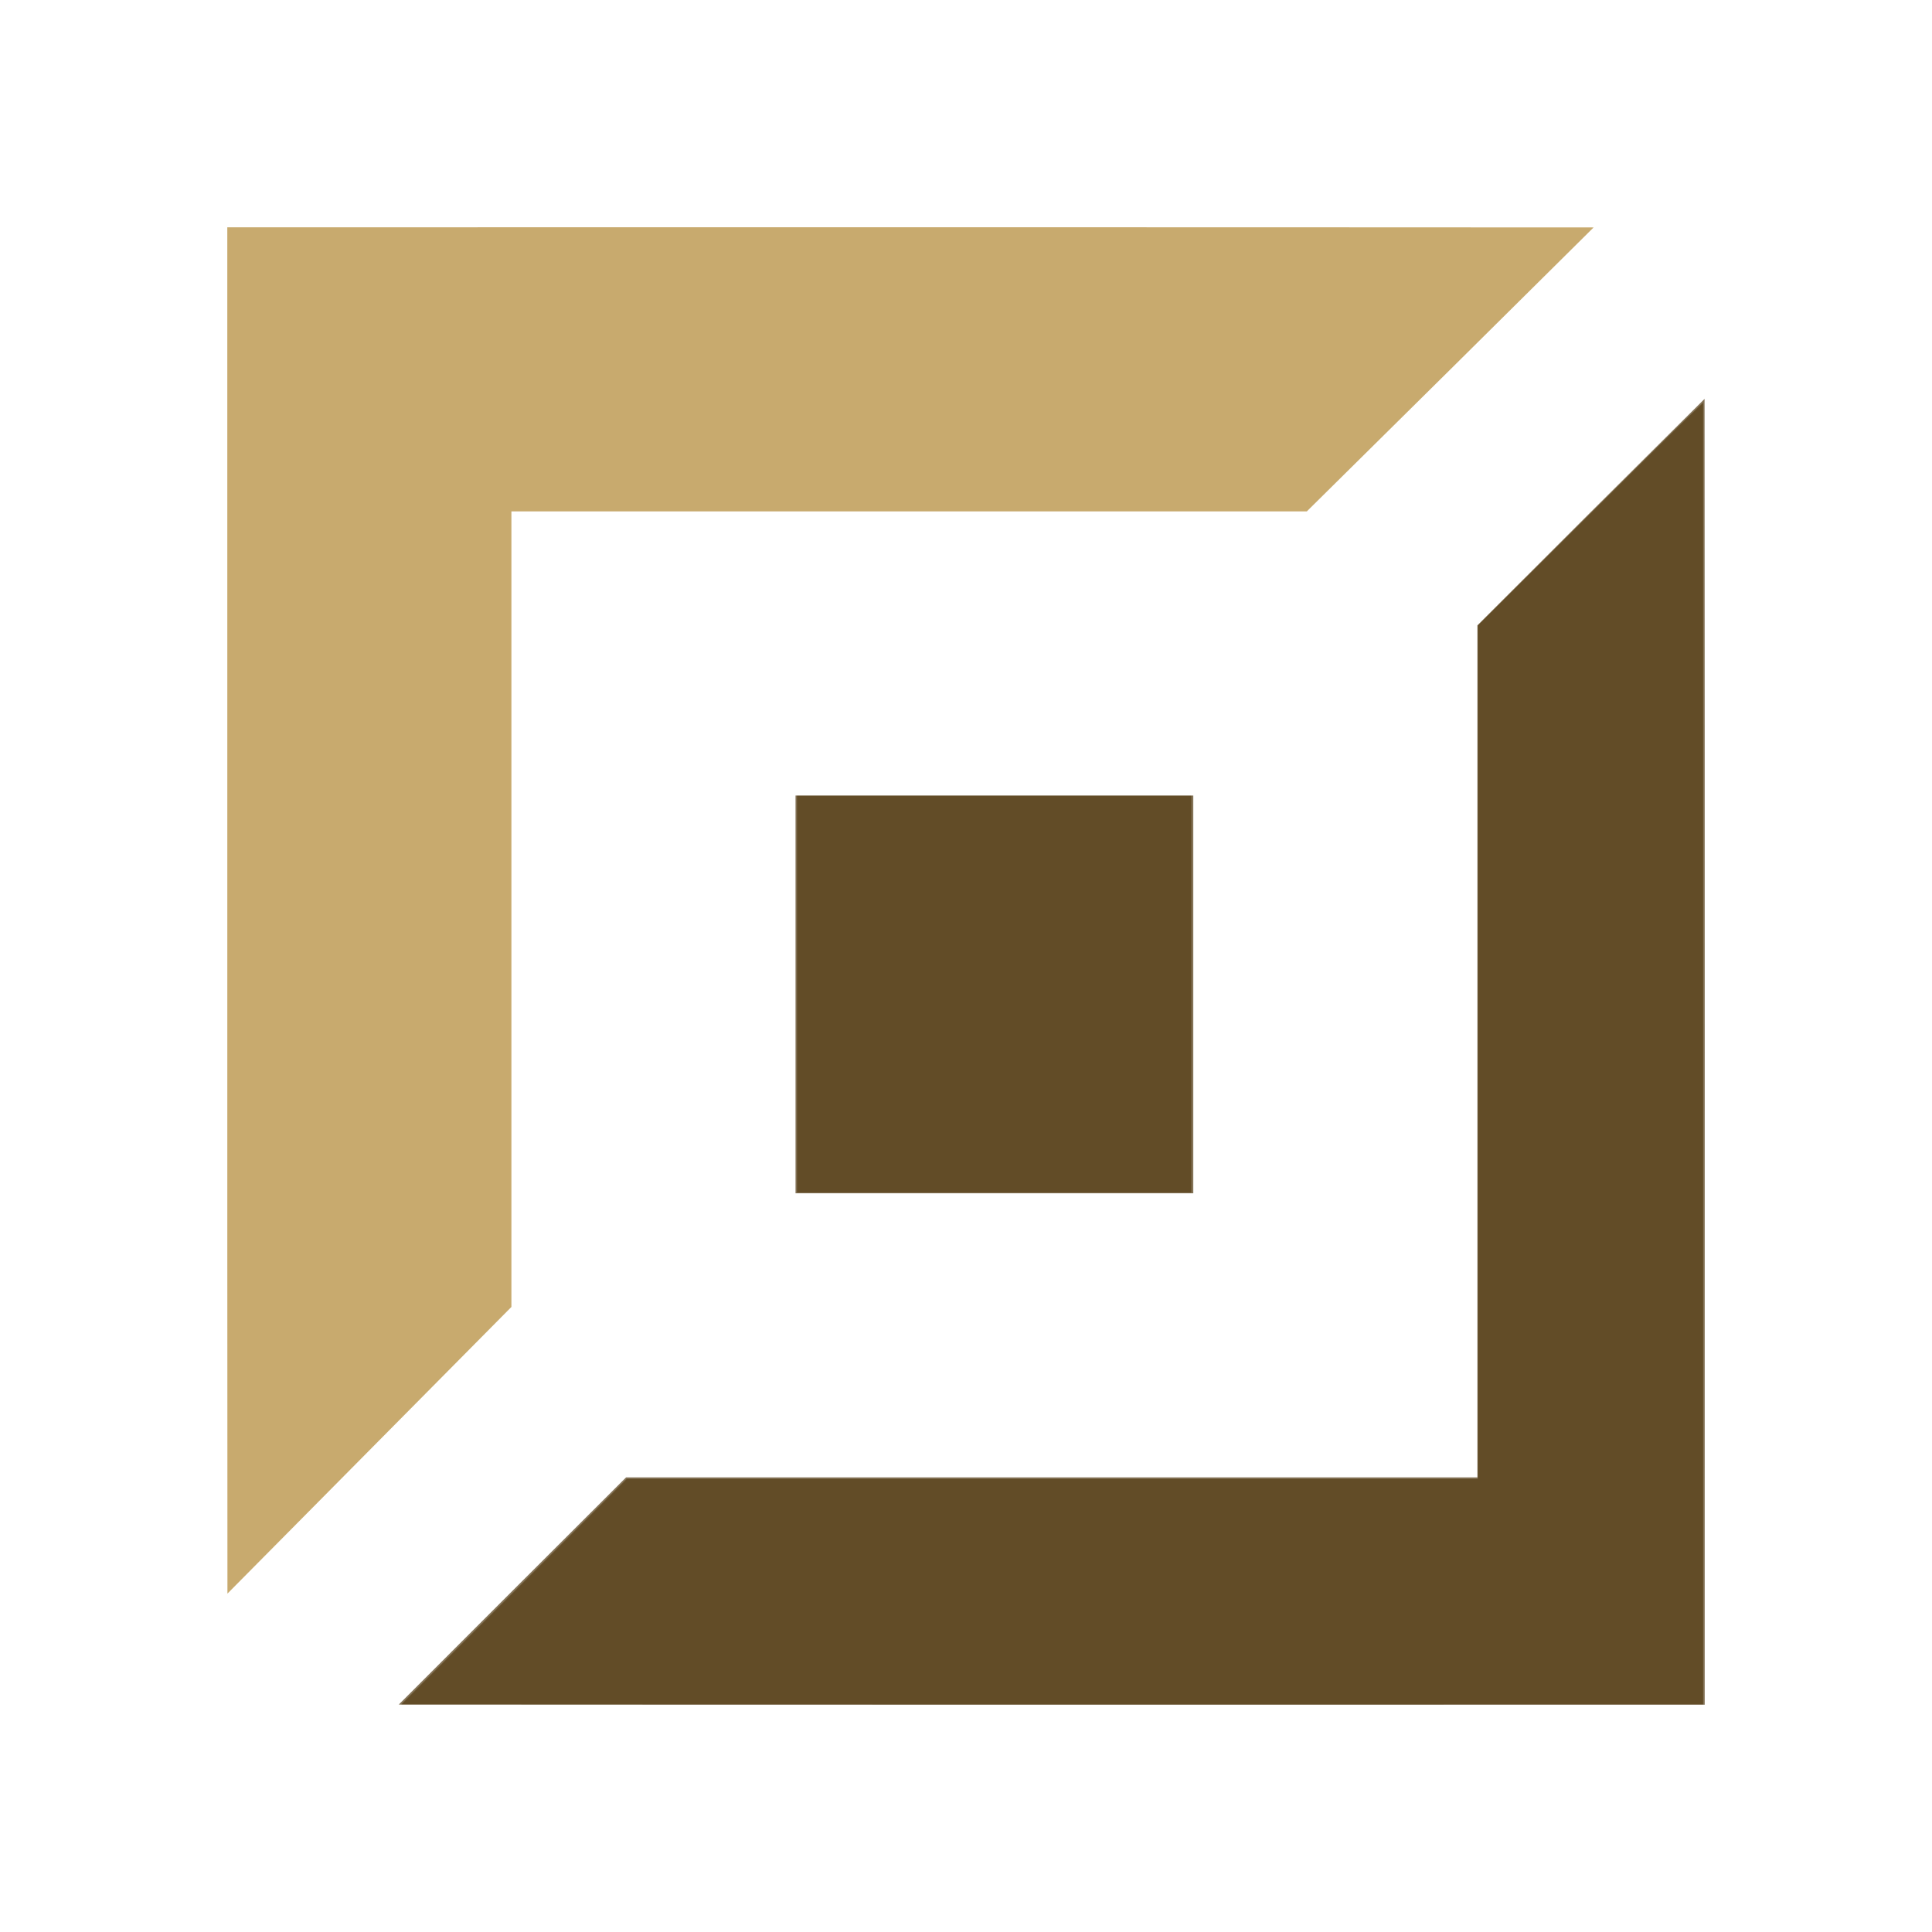
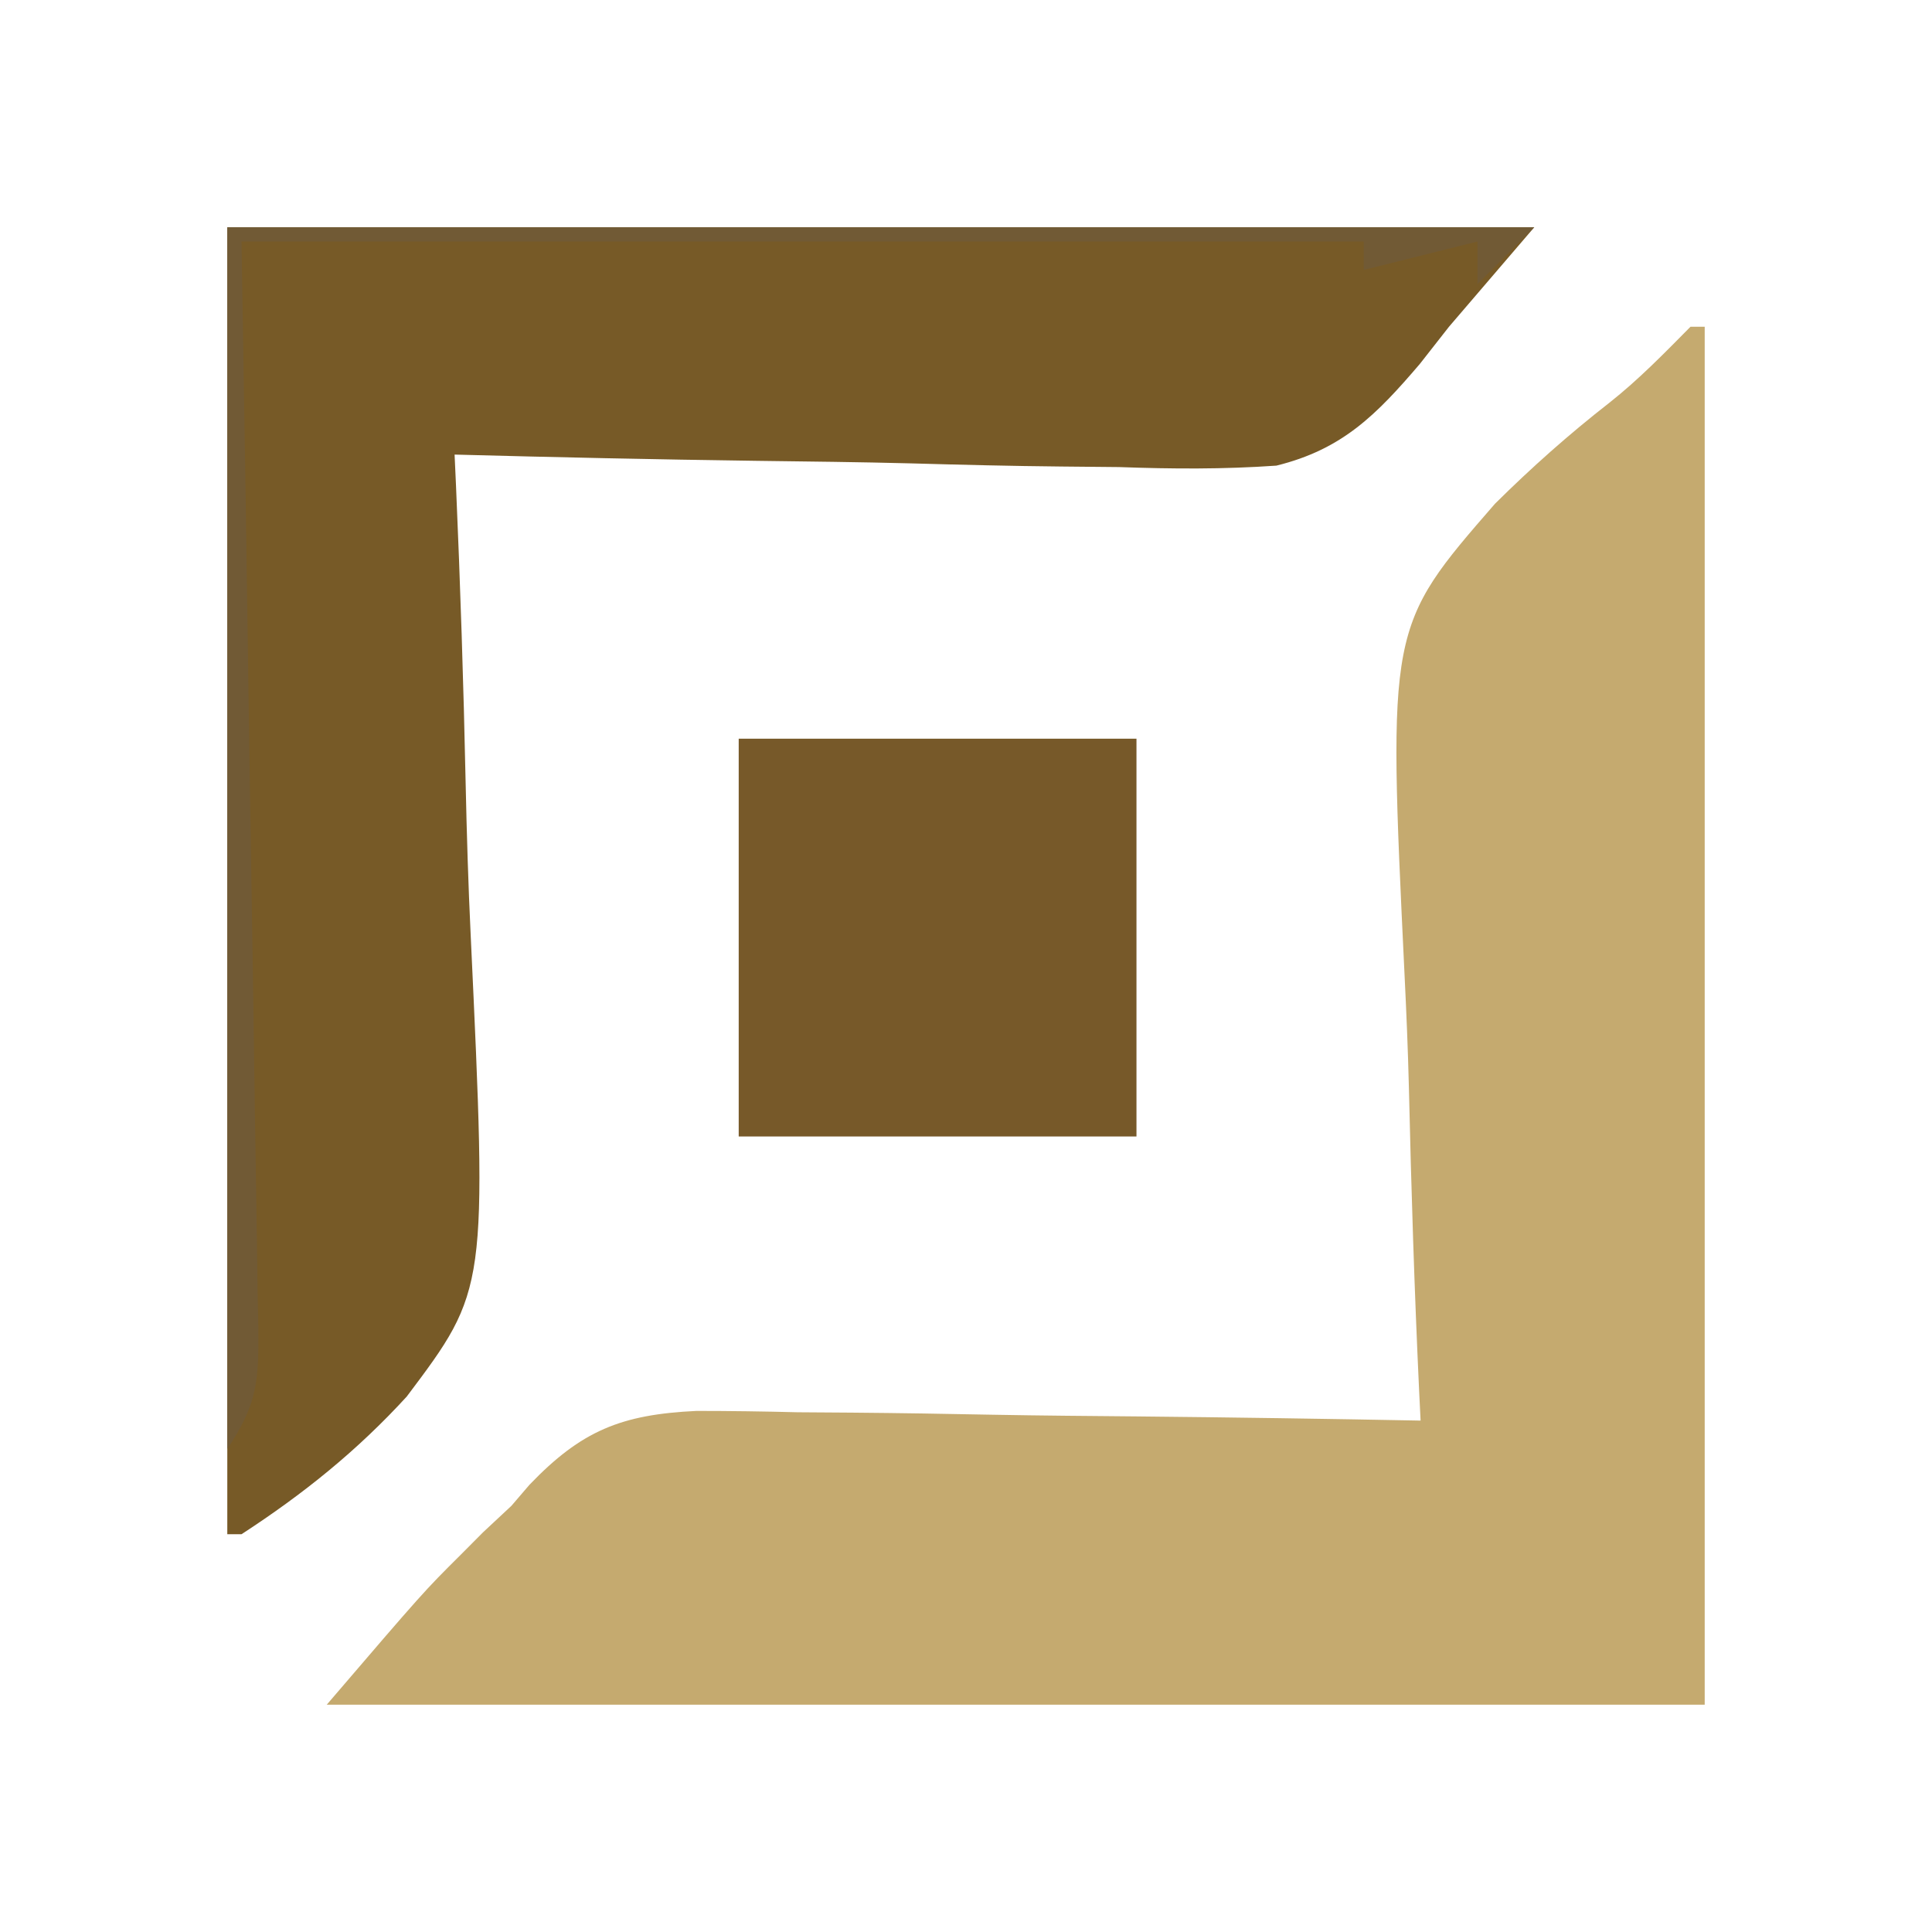
- <svg xmlns="http://www.w3.org/2000/svg" width="136pt" height="136pt" viewBox="0 0 136 136">
-   <path fill="#c8aa6e" d="M16 16c32.06 0 64.12-.01 96.18.01-6.72 6.67-13.45 13.33-20.19 19.99H36v56c-6.66 6.73-13.33 13.46-19.99 20.18-.02-32.06 0-64.12-.01-96.18Z" opacity="1.00" />
-   <g fill="#59431d">
-     <path d="M104 44.02c5.32-5.33 10.65-10.64 15.99-15.94.02 30.64.01 61.28.01 91.92-30.64 0-61.28.01-91.93-.01 5.33-5.34 10.66-10.66 16-15.99 19.97-.01 39.95.01 59.93 0V44.02Z" opacity="0.75" />
-     <path d="M56 56h28v28H56V56Z" opacity="0.75" />
-   </g>
-   <path d="m48.253 149.385 10.574-10.576h79.872V58.717l9.089-9.036c4.999-4.97 9.758-9.676 10.576-10.458l1.487-1.423V159.96H37.679Z" style="fill:#624c27;stroke:none;stroke-width:.22;fill-opacity:1" transform="scale(.75)" />
-   <path d="M74.803 93.31V74.694h37.016v37.236H74.803Z" style="fill:#624c27;stroke:none;stroke-width:.22;fill-opacity:1" transform="scale(.75)" />
+ <svg xmlns="http://www.w3.org/2000/svg" version="1.1" width="136" height="136">
+   <path d="M0 0 C0.33 0 0.66 0 1 0 C1 32.01 1 64.02 1 97 C-31.01 97 -63.02 97 -96 97 C-89.172 89.034 -89.172 89.034 -86.562 86.438 C-86.048 85.921 -85.534 85.404 -85.004 84.871 C-84.012 83.945 -84.012 83.945 -83 83 C-82.583 82.513 -82.165 82.027 -81.735 81.525 C-78.074 77.704 -75.267 76.571 -69.973 76.319 C-67.598 76.32 -65.222 76.353 -62.848 76.414 C-60.965 76.427 -60.965 76.427 -59.044 76.44 C-55.727 76.468 -52.413 76.521 -49.096 76.588 C-45.704 76.65 -42.312 76.677 -38.92 76.707 C-32.279 76.773 -25.64 76.873 -19 77 C-19.033 76.321 -19.067 75.643 -19.101 74.944 C-19.436 67.806 -19.66 60.67 -19.824 53.526 C-19.89 50.866 -20.001 48.219 -20.132 45.56 C-21.304 21.129 -21.304 21.129 -13.762 12.459 C-11.201 9.92 -8.561 7.573 -5.717 5.355 C-3.649 3.723 -1.85 1.871 0 0 Z " fill="#C5AA6F" transform="translate(119,23)" />
+   <path d="M0 0 C30.36 0 60.72 0 92 0 C90.02 2.31 88.04 4.62 86 7 C85.322 7.865 84.644 8.73 83.945 9.621 C80.889 13.2 78.502 15.629 73.851 16.777 C70.126 17.039 66.509 17.013 62.777 16.879 C61.423 16.862 60.068 16.849 58.713 16.84 C55.175 16.806 51.641 16.718 48.105 16.618 C44.485 16.525 40.865 16.485 37.244 16.439 C30.161 16.343 23.081 16.19 16 16 C16.05 17.096 16.05 17.096 16.101 18.215 C16.404 25.17 16.631 32.123 16.777 39.083 C16.855 42.66 16.96 46.232 17.132 49.806 C18.302 74.771 18.302 74.771 12.629 82.312 C9.124 86.139 5.344 89.175 1 92 C0.67 92 0.34 92 0 92 C0 61.64 0 31.28 0 0 Z " fill="#775A27" transform="translate(16,16)" />
+   <path d="M0 0 C9.24 0 18.48 0 28 0 C28 9.24 28 18.48 28 28 C18.76 28 9.52 28 0 28 C0 18.76 0 9.52 0 0 Z " fill="#775929" transform="translate(52,52)" />
+   <path d="M0 0 C30.36 0 60.72 0 92 0 C90.68 1.32 89.36 2.64 88 4 C88 3.01 88 2.02 88 1 C85.36 1.66 82.72 2.32 80 3 C80 2.34 80 1.68 80 1 C53.93 1 27.86 1 1 1 C1.095 6.885 1.191 12.769 1.289 18.832 C1.345 22.555 1.4 26.279 1.453 30.002 C1.537 35.915 1.624 41.827 1.724 47.74 C1.804 52.505 1.874 57.271 1.938 62.036 C1.964 63.857 1.993 65.677 2.026 67.497 C2.072 70.042 2.105 72.587 2.135 75.132 C2.16 76.266 2.16 76.266 2.185 77.423 C2.216 81.187 2.145 82.782 0 86 C0 57.62 0 29.24 0 0 Z " fill="#715A35" transform="translate(16,16)" />
</svg>
